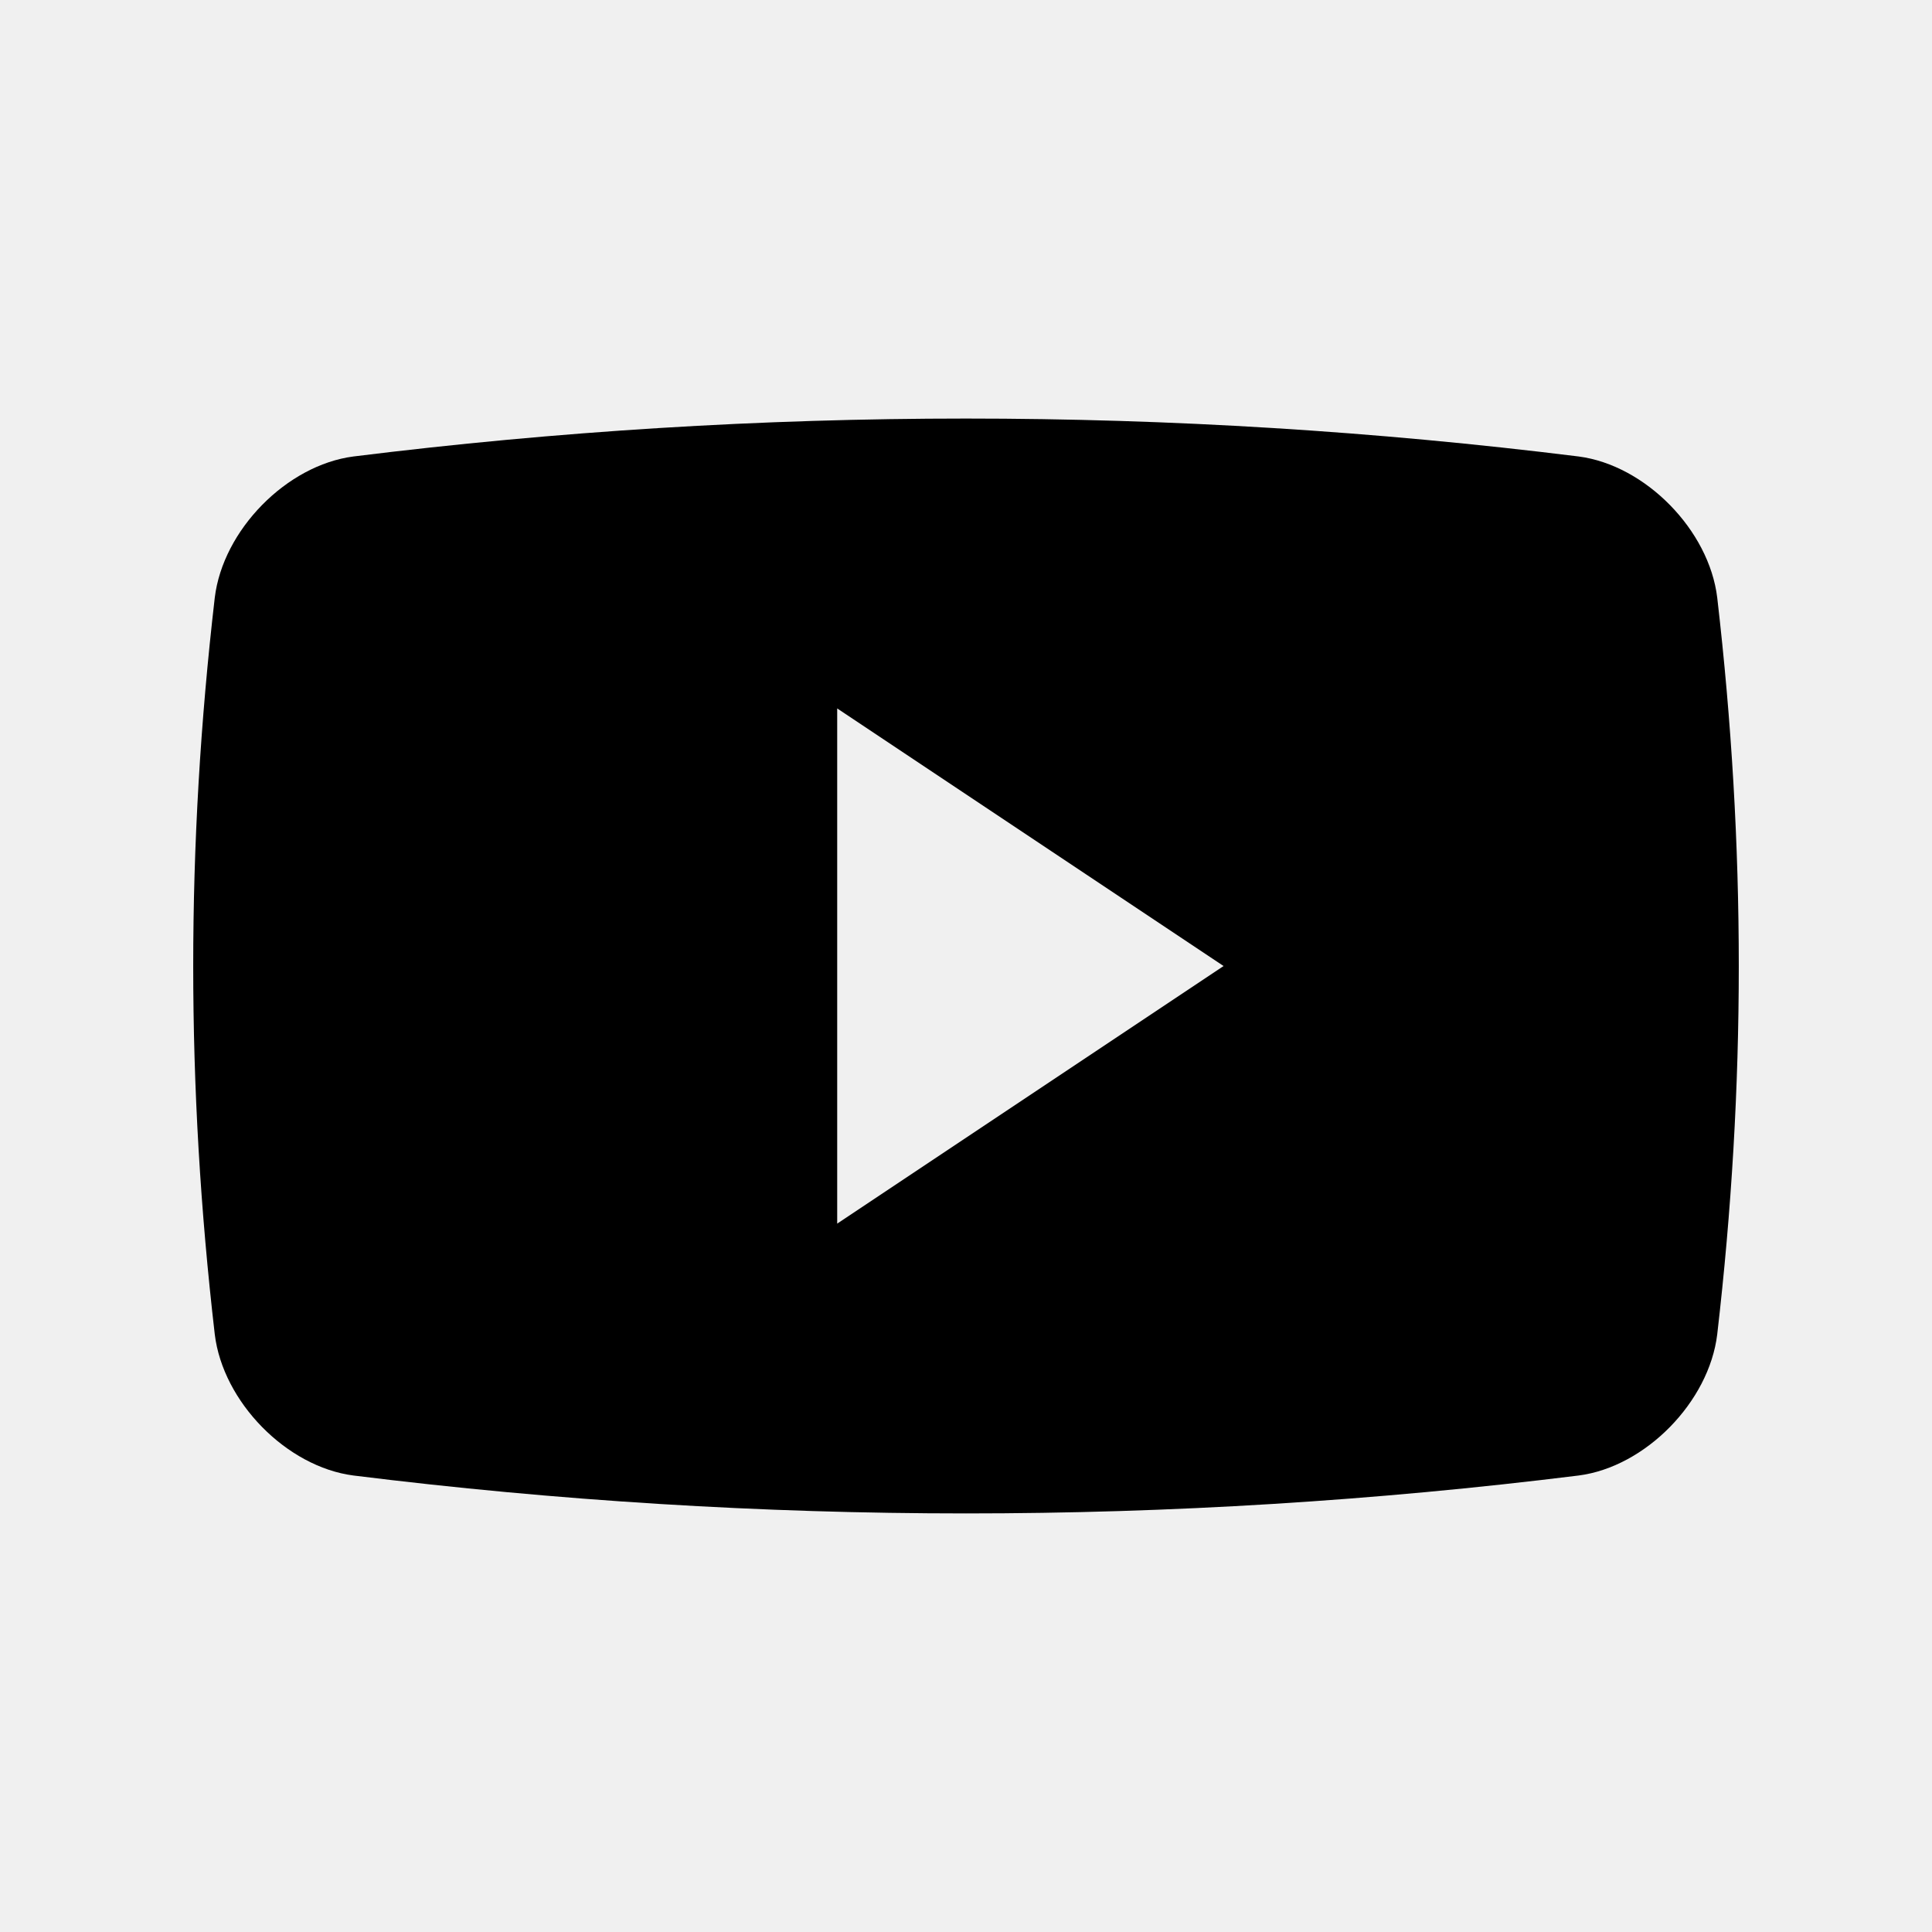
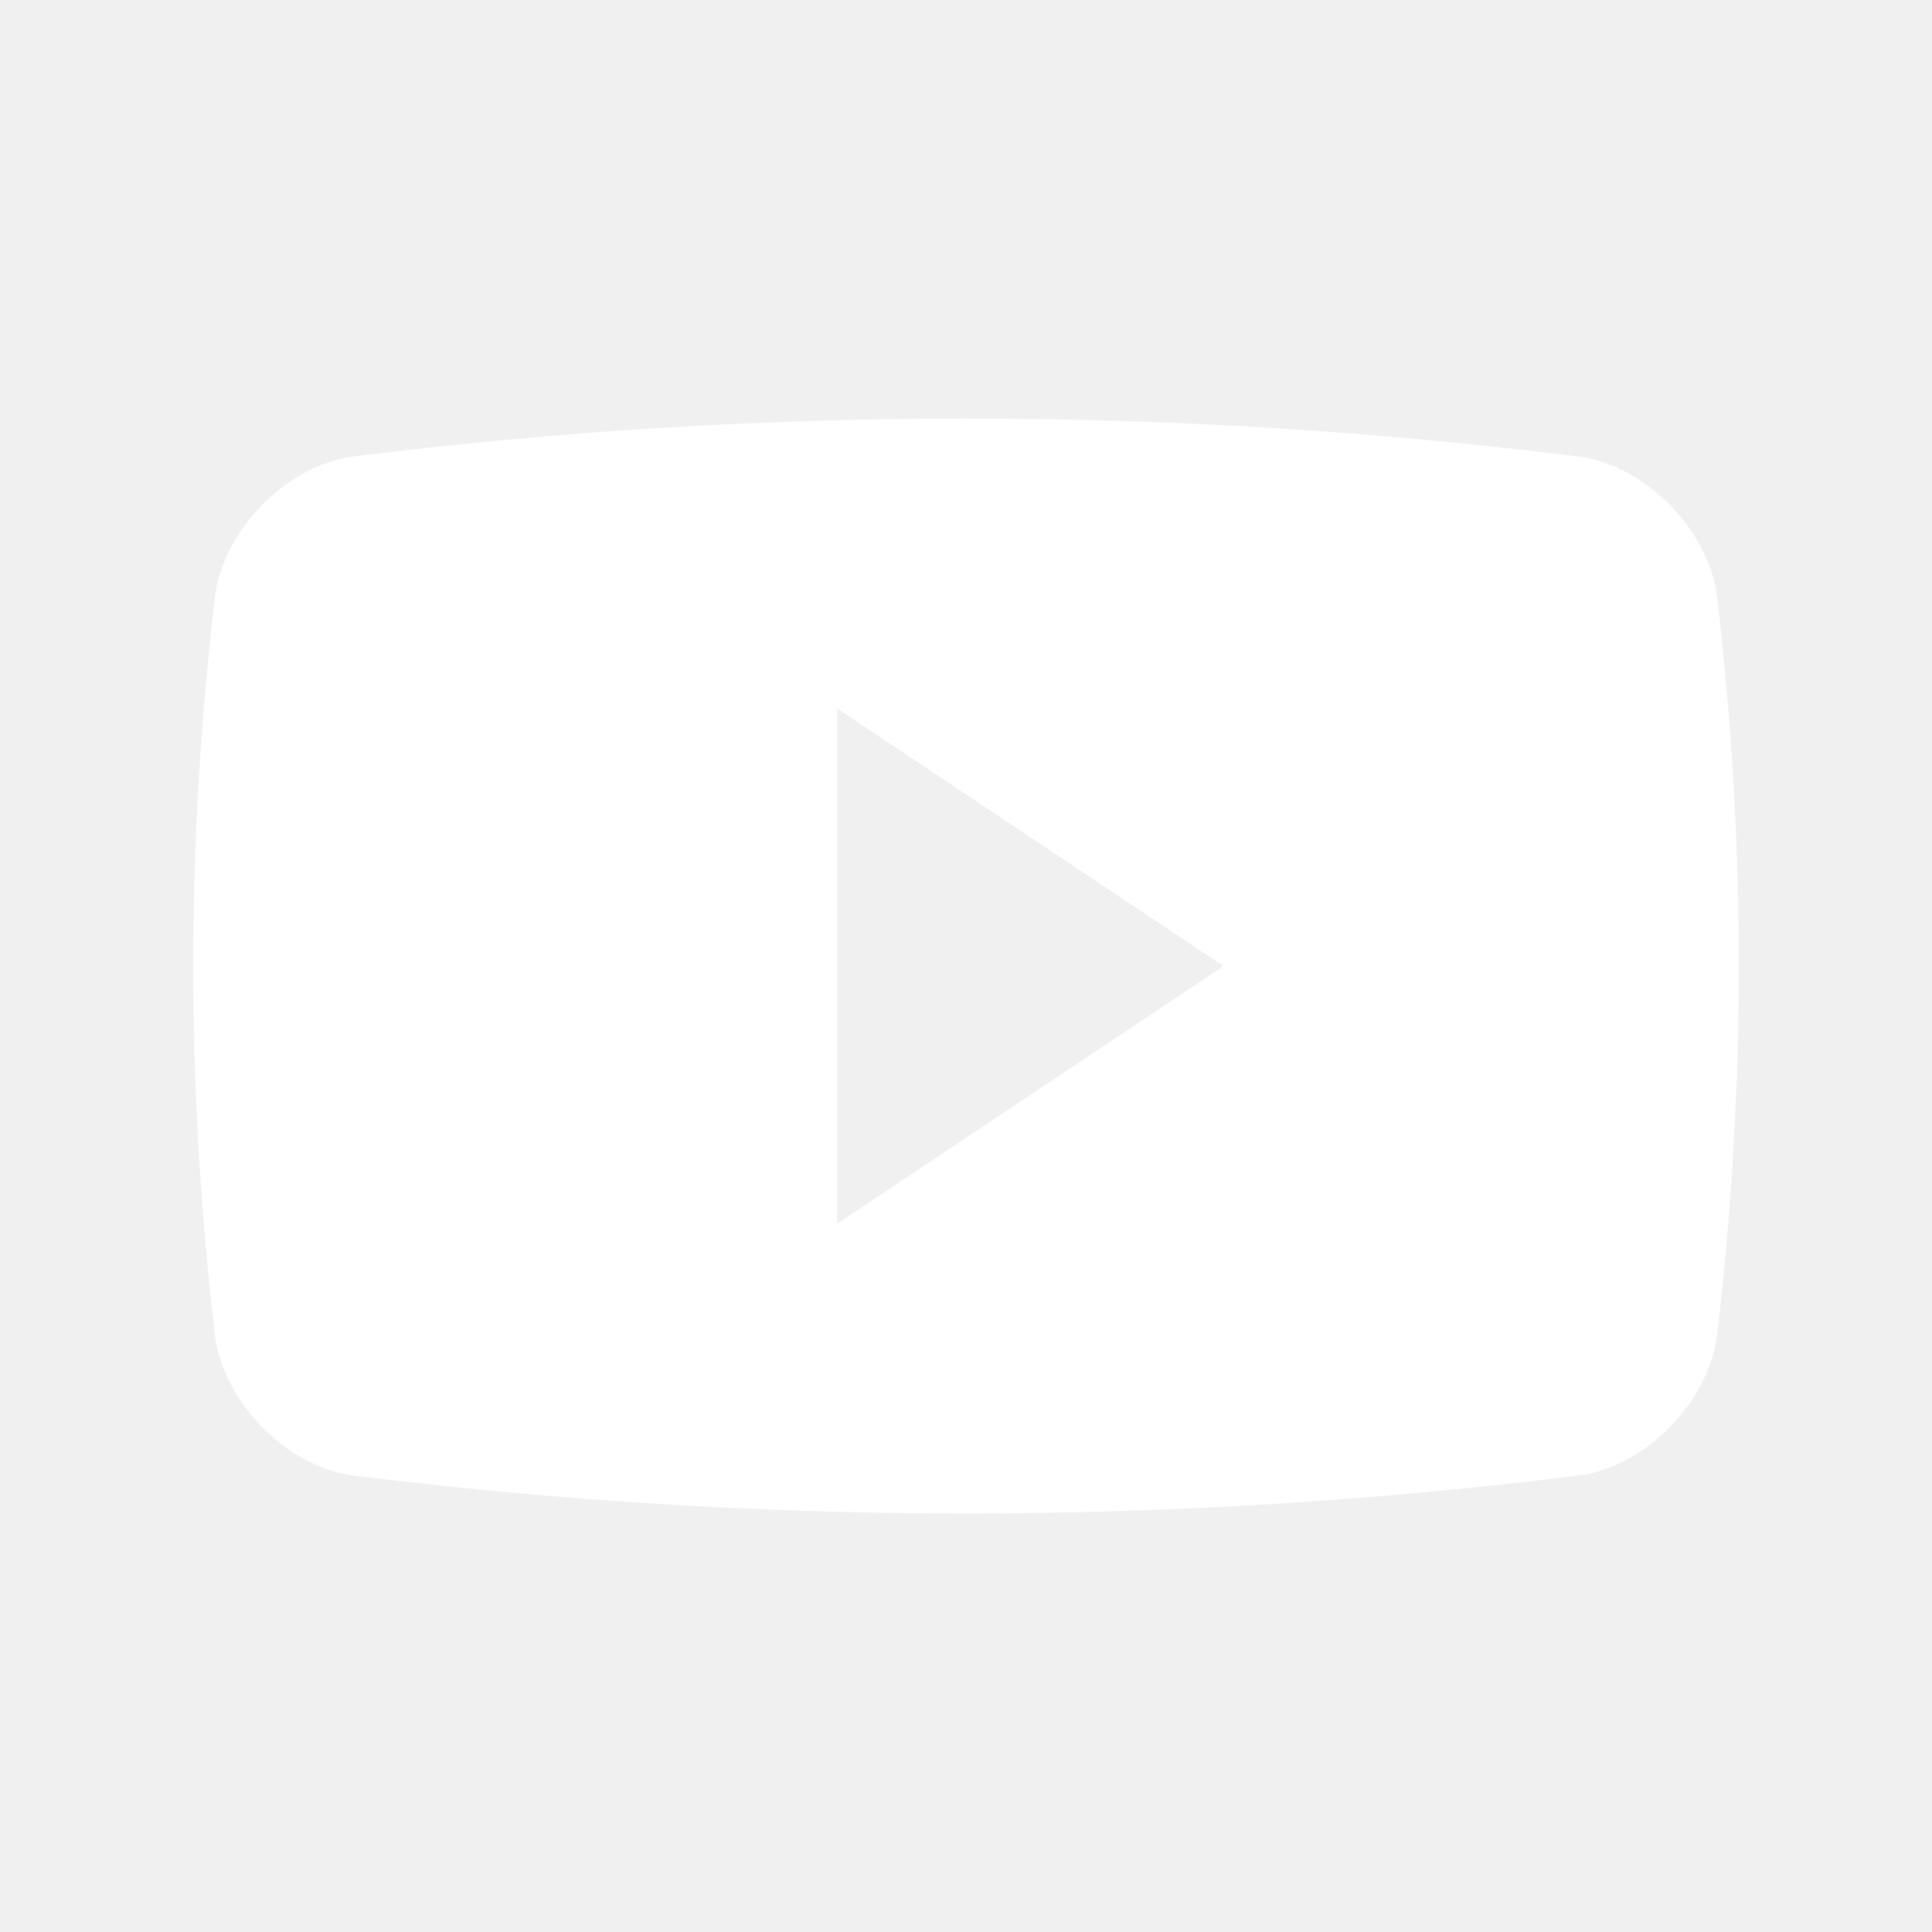
- <svg xmlns="http://www.w3.org/2000/svg" version="1.0" id="Layer_1" x="0px" y="0px" width="100px" height="100px" viewBox="0 0 100 100" enable-background="new 0 0 100 100" xml:space="preserve">
+ <svg xmlns="http://www.w3.org/2000/svg" version="1.0" id="Layer_1" x="0px" y="0px" width="30px" height="30px" viewBox="0 0 100 100" fill="white" enable-background="new 0 0 100 100" xml:space="preserve">
  <path d="M88.884,30.939c-0.42-3.503-3.721-6.862-7.175-7.312c-21.062-2.617-42.36-2.617-63.415,0  c-3.457,0.449-6.758,3.809-7.178,7.312c-1.487,12.838-1.487,25.286,0,38.121c0.42,3.503,3.721,6.865,7.178,7.312  c21.055,2.617,42.354,2.617,63.415,0c3.454-0.446,6.755-3.809,7.175-7.312C90.371,56.226,90.371,43.777,88.884,30.939z   M43.333,63.335V36.668l20,13.334L43.333,63.335z" />
</svg>
